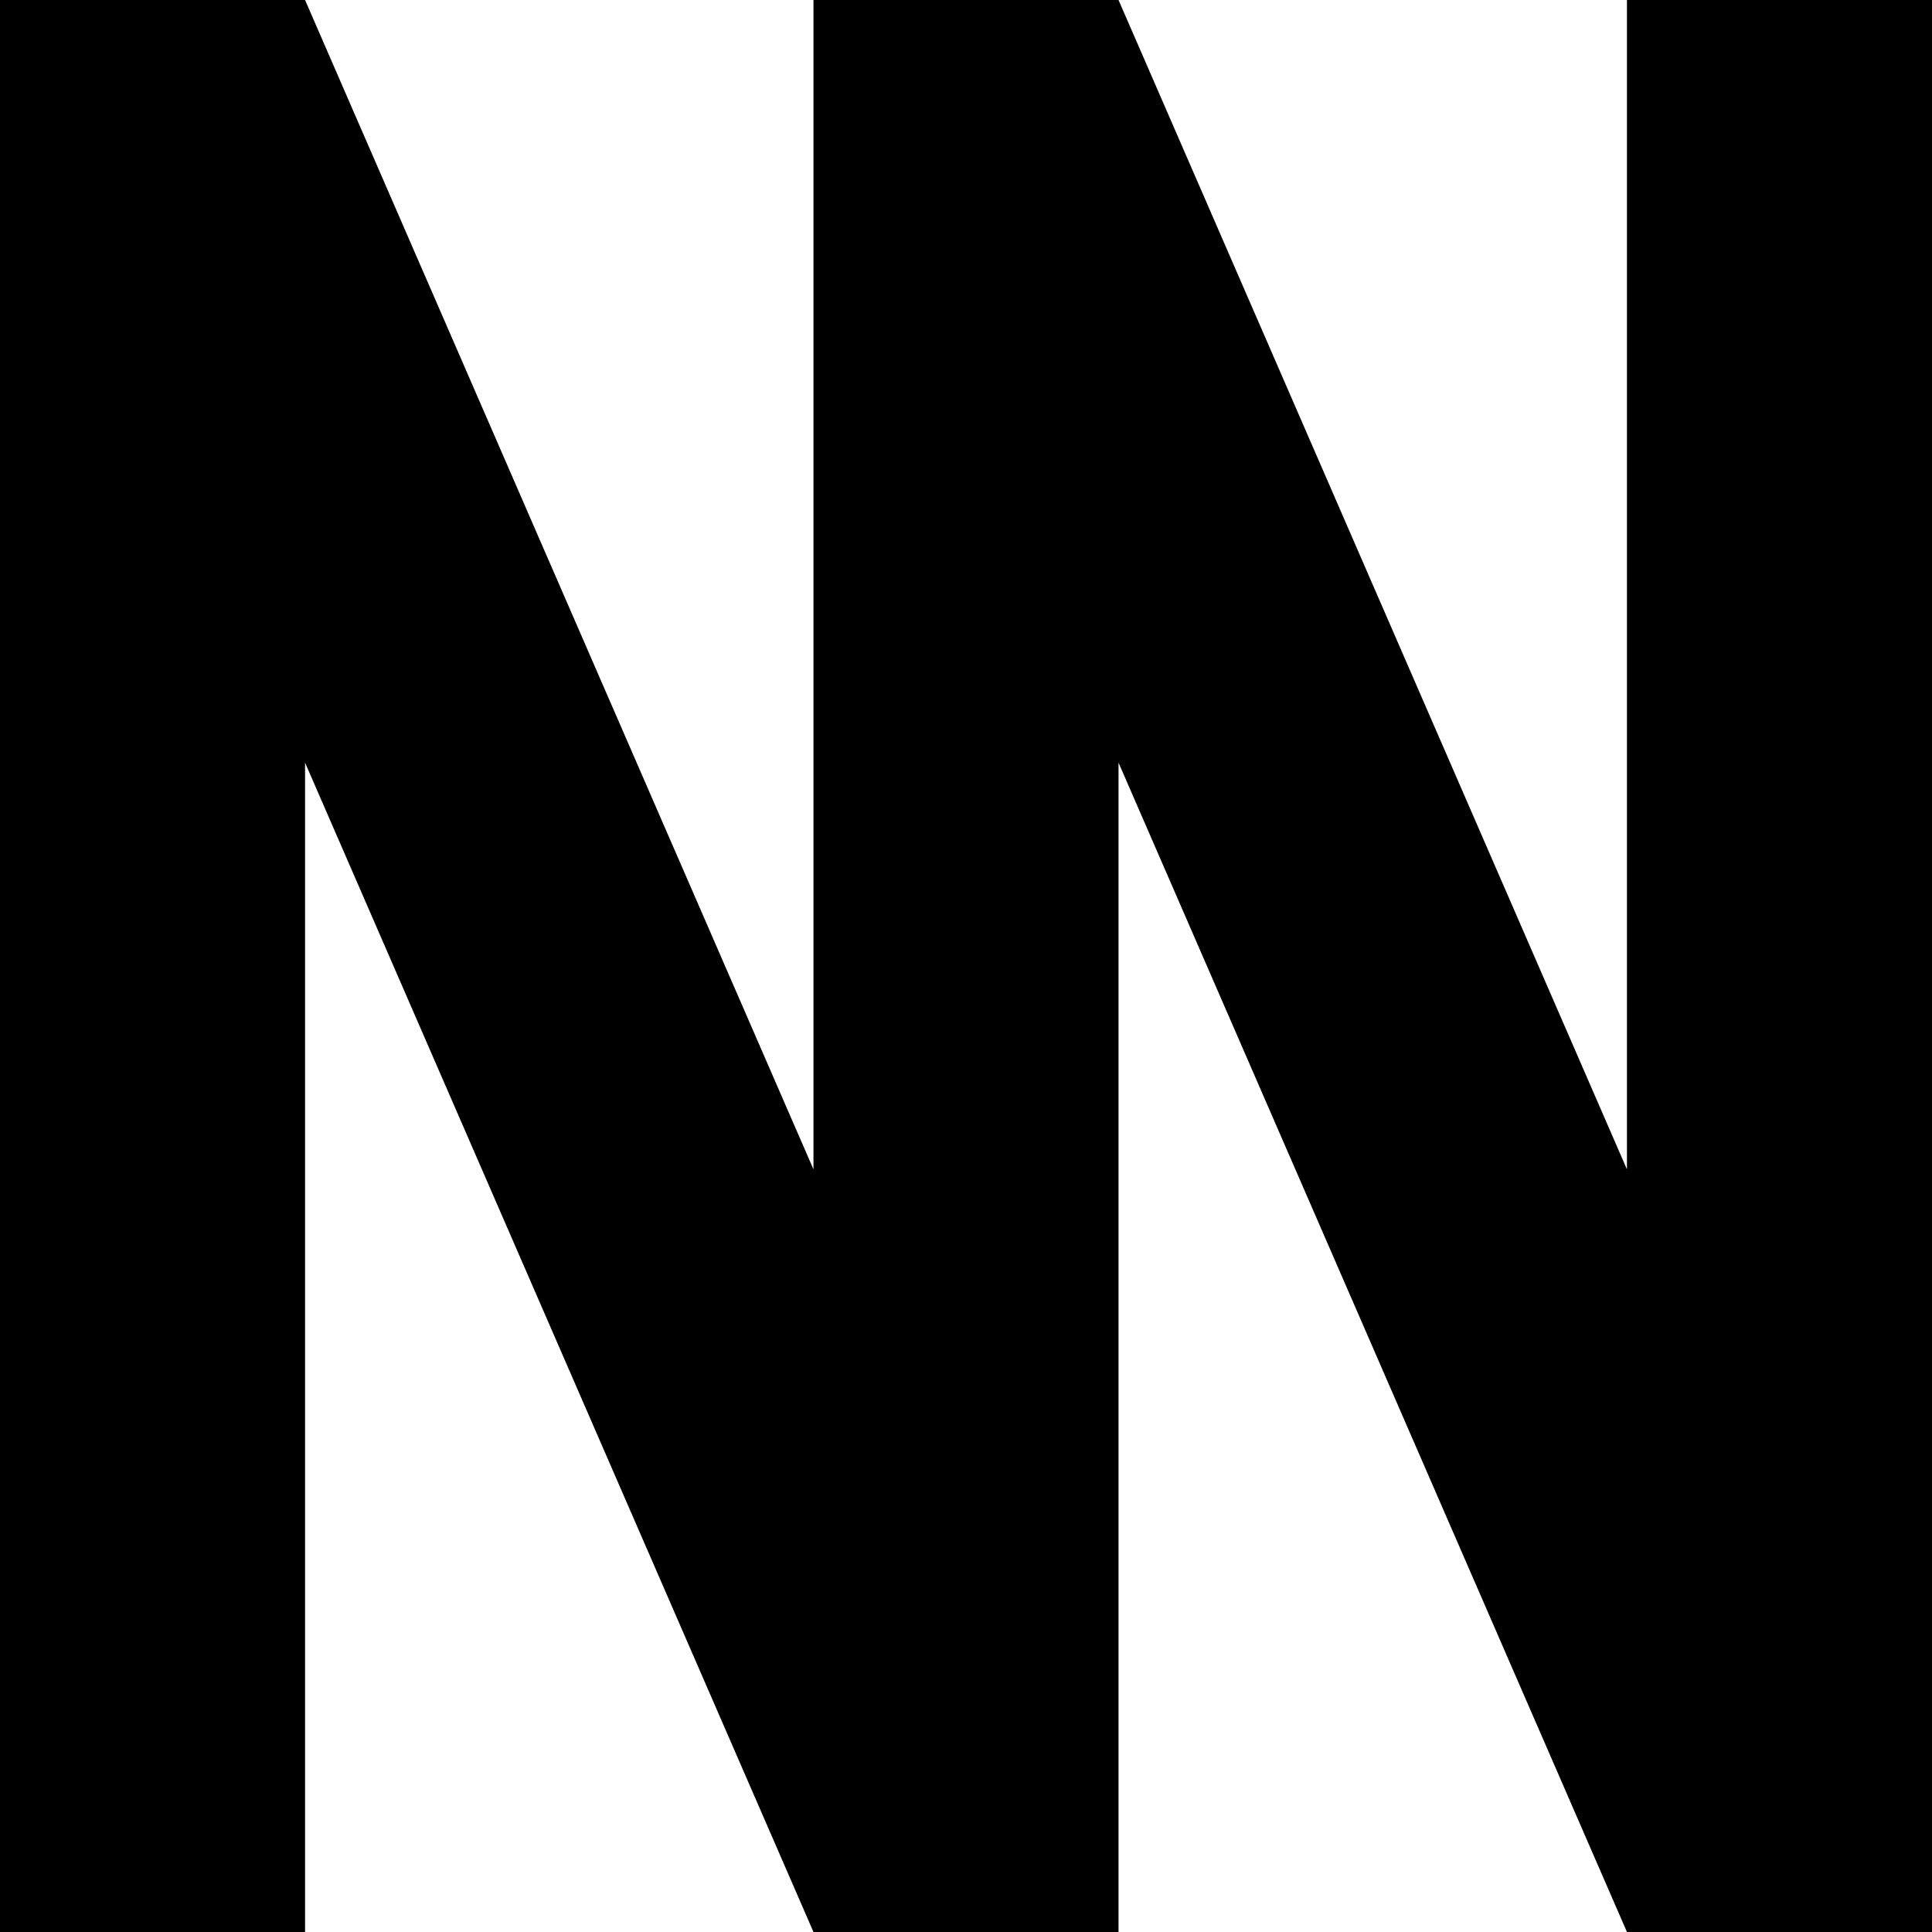
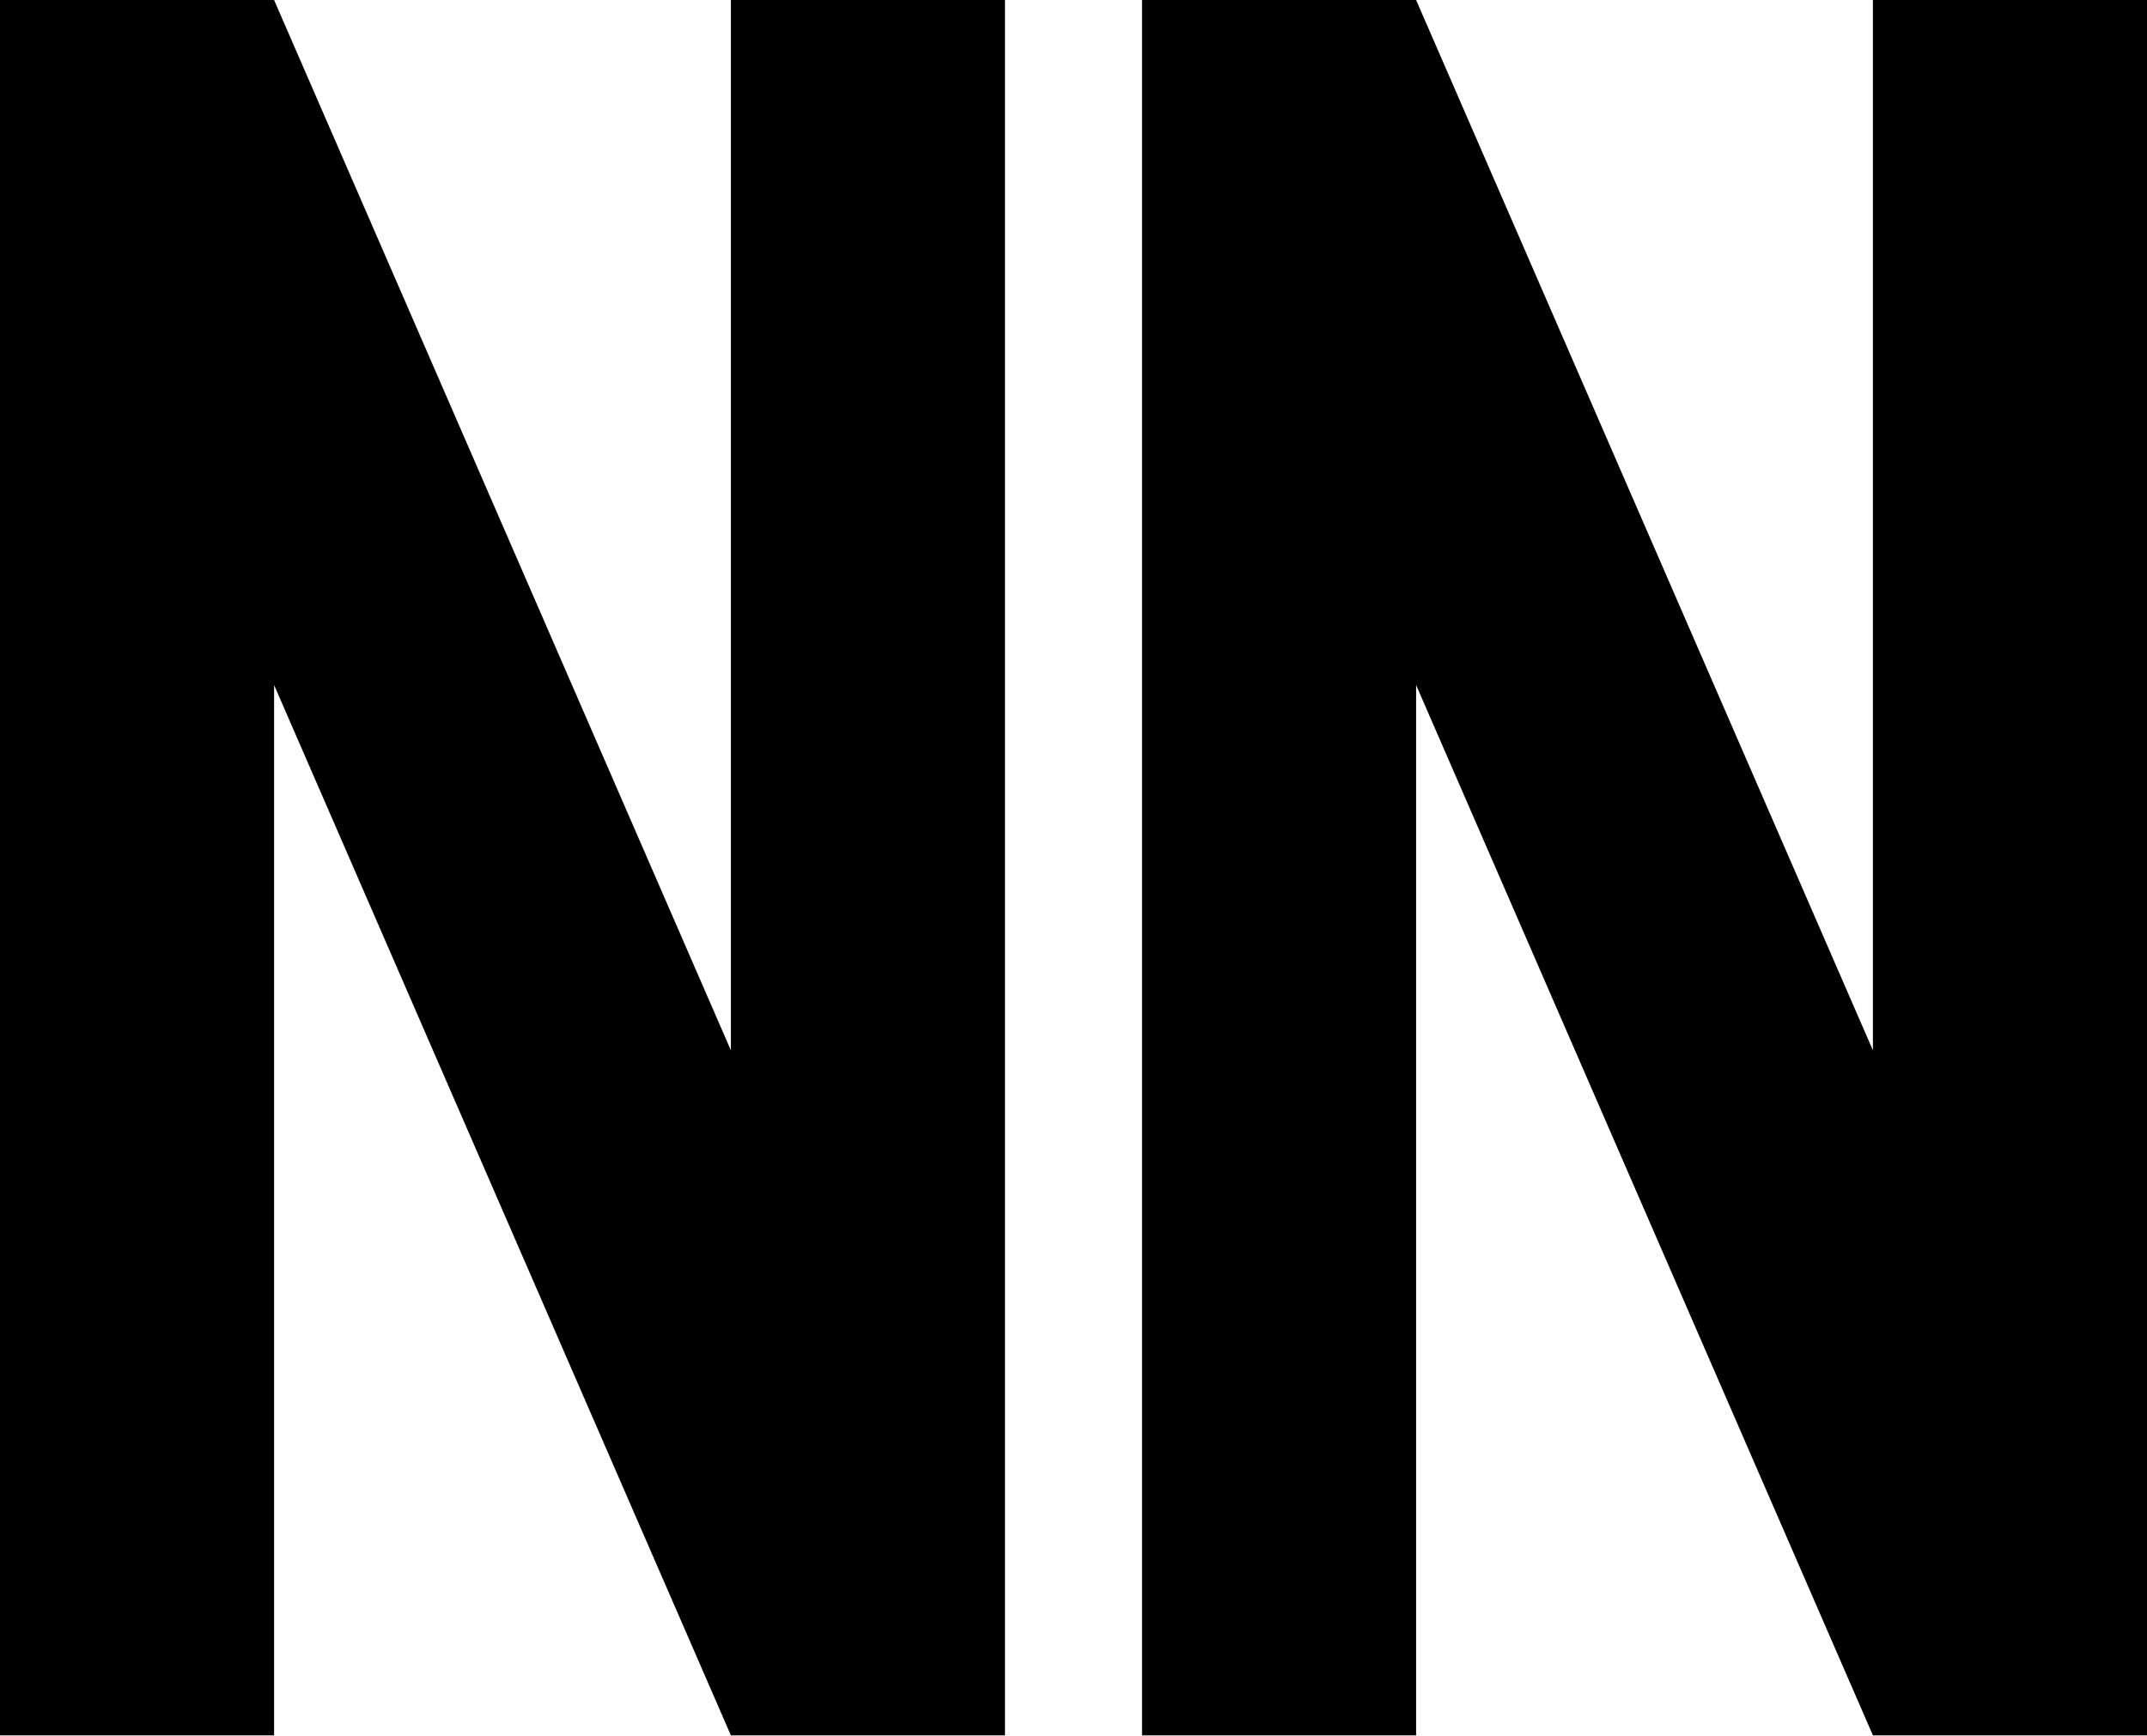
- <svg xmlns="http://www.w3.org/2000/svg" viewBox="0 0 76 76" role="img" aria-label="NN">
-   <path fill="#000000" fill-rule="nonzero" d="M0 0 H12 L32 46 V0 H44 V76 H32 L12 30 V76 H0 Z M32 0 H44 L64 46 V0 H76 V76 H64 L44 30 V76 H32 Z" />
+ <svg xmlns="http://www.w3.org/2000/svg" viewBox="0 0 94 76" role="img" aria-label="NN">
+   <path fill="#000000" fill-rule="nonzero" d="M0 0 H12 L32 46 V0 H44 V76 H32 L12 30 V76 H0 Z M50 0 H62 L82 46 V0 H94 V76 H82 L62 30 V76 H50 Z" />
</svg>
